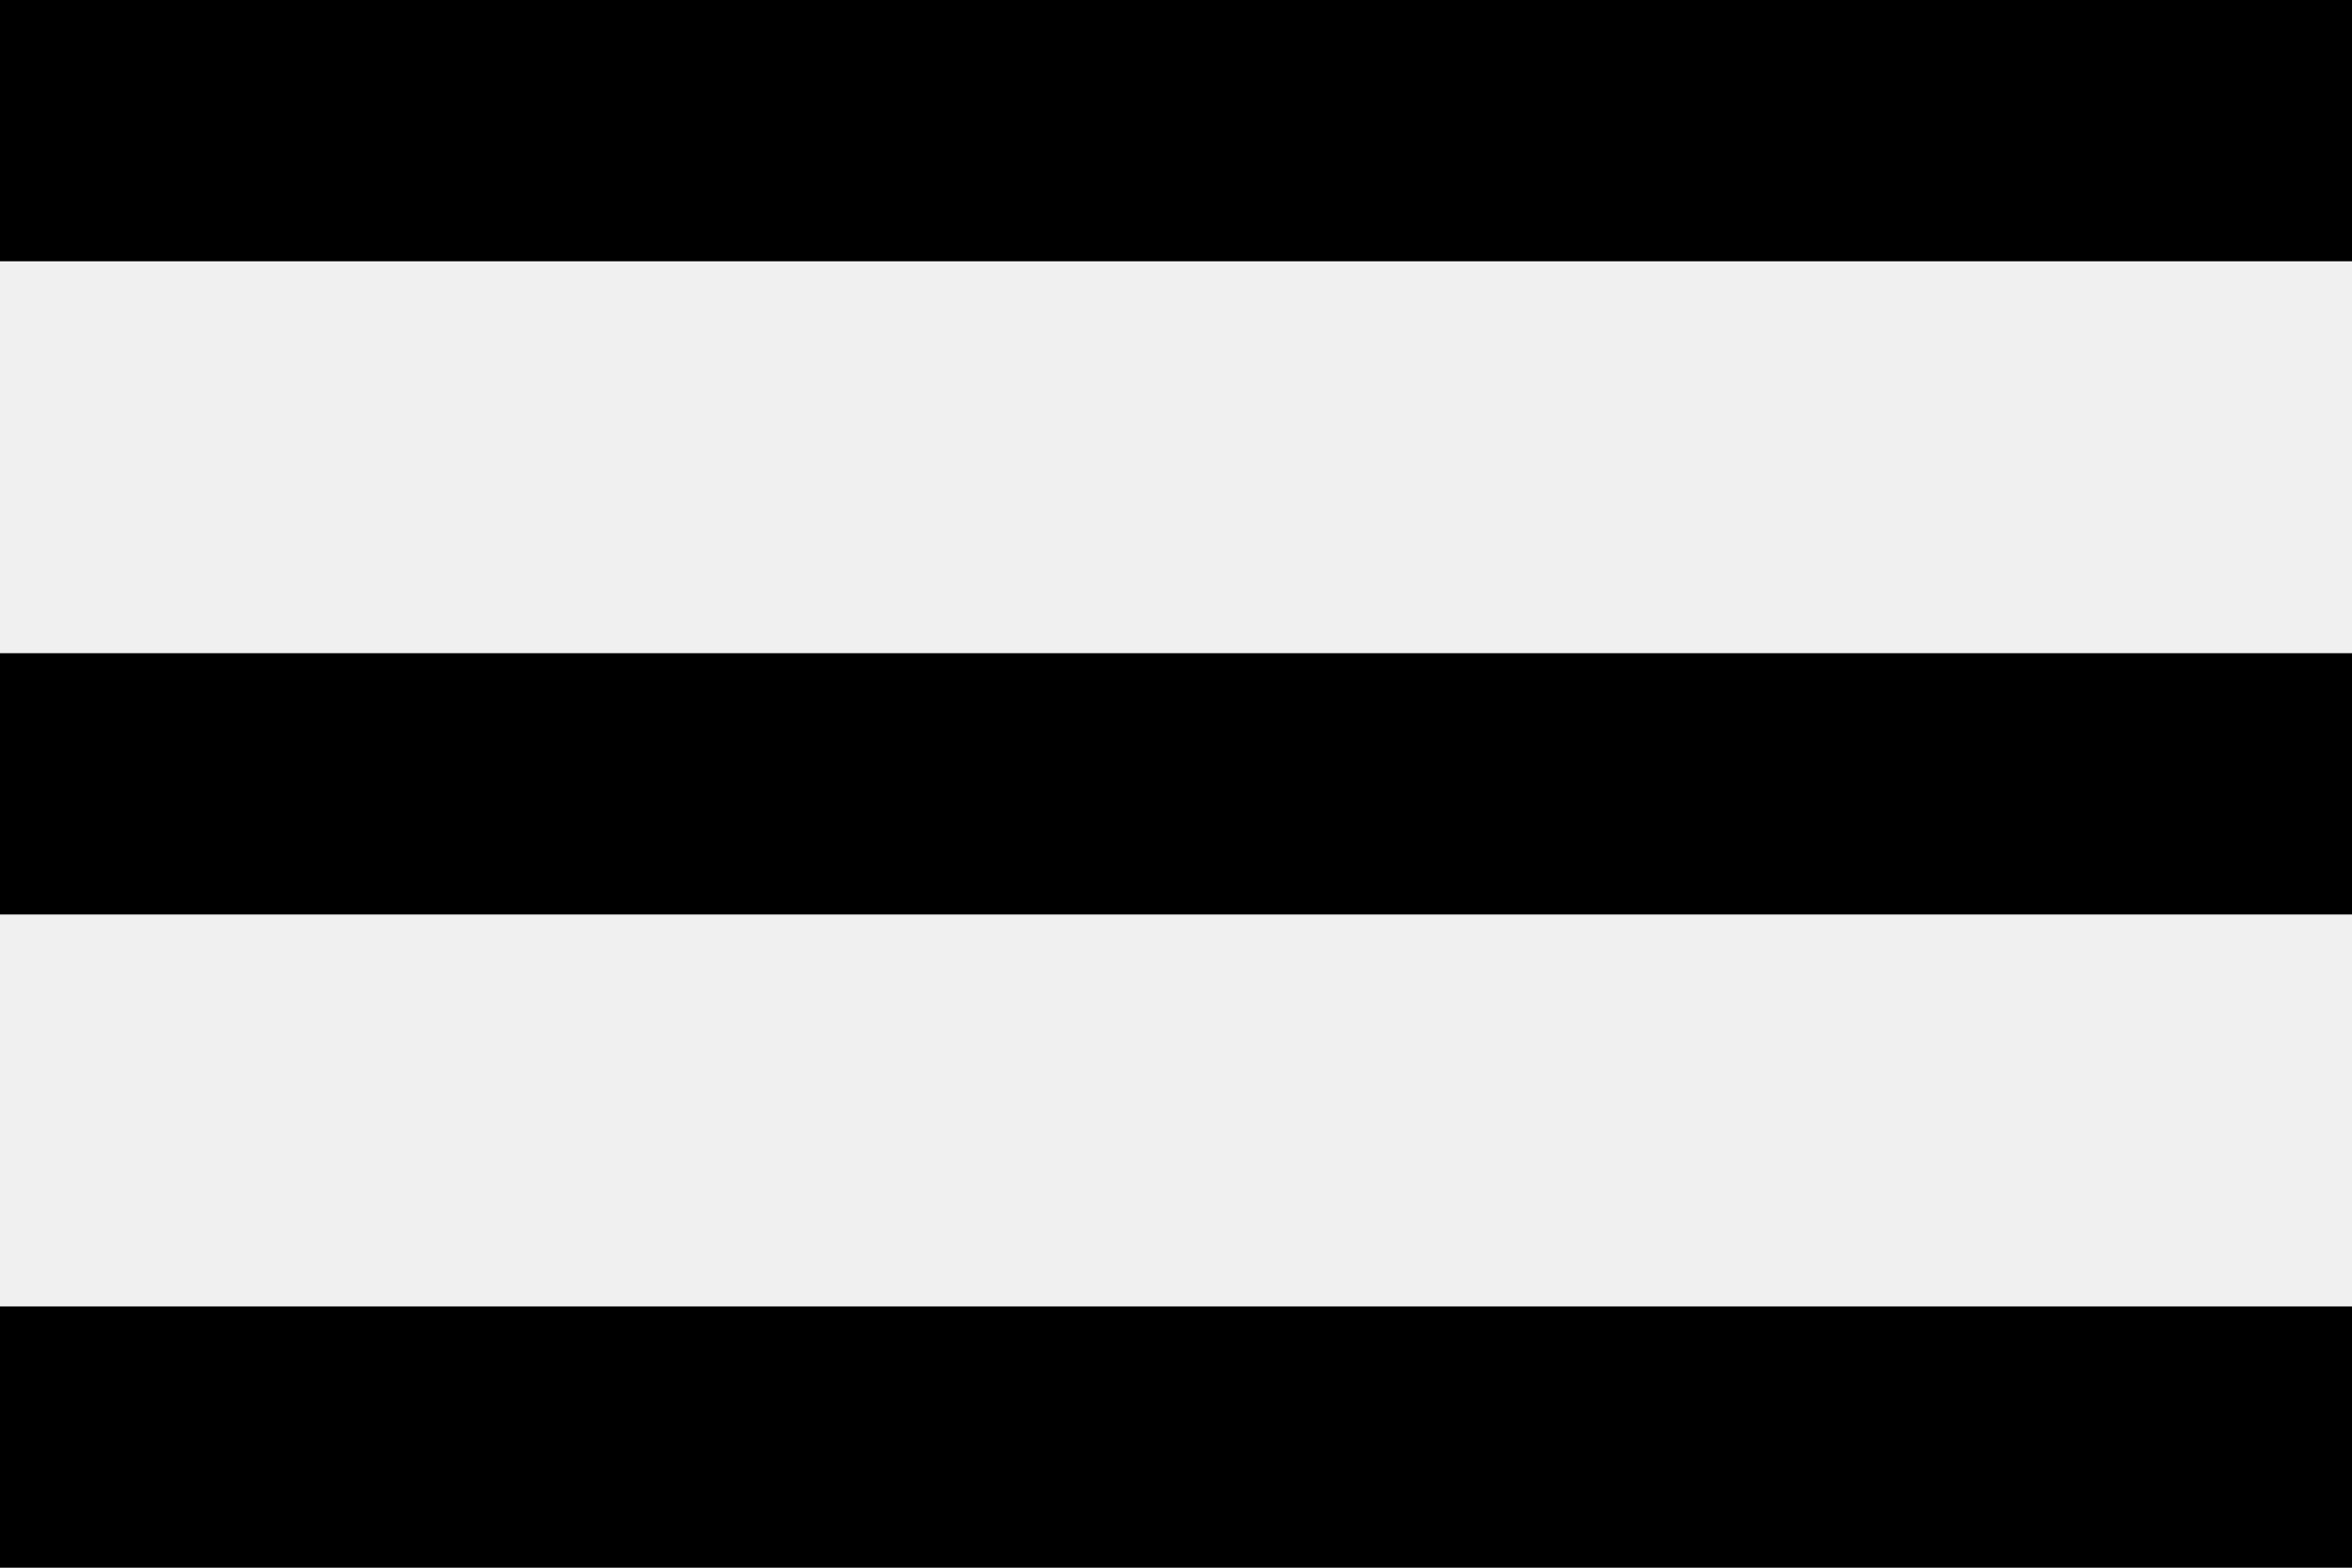
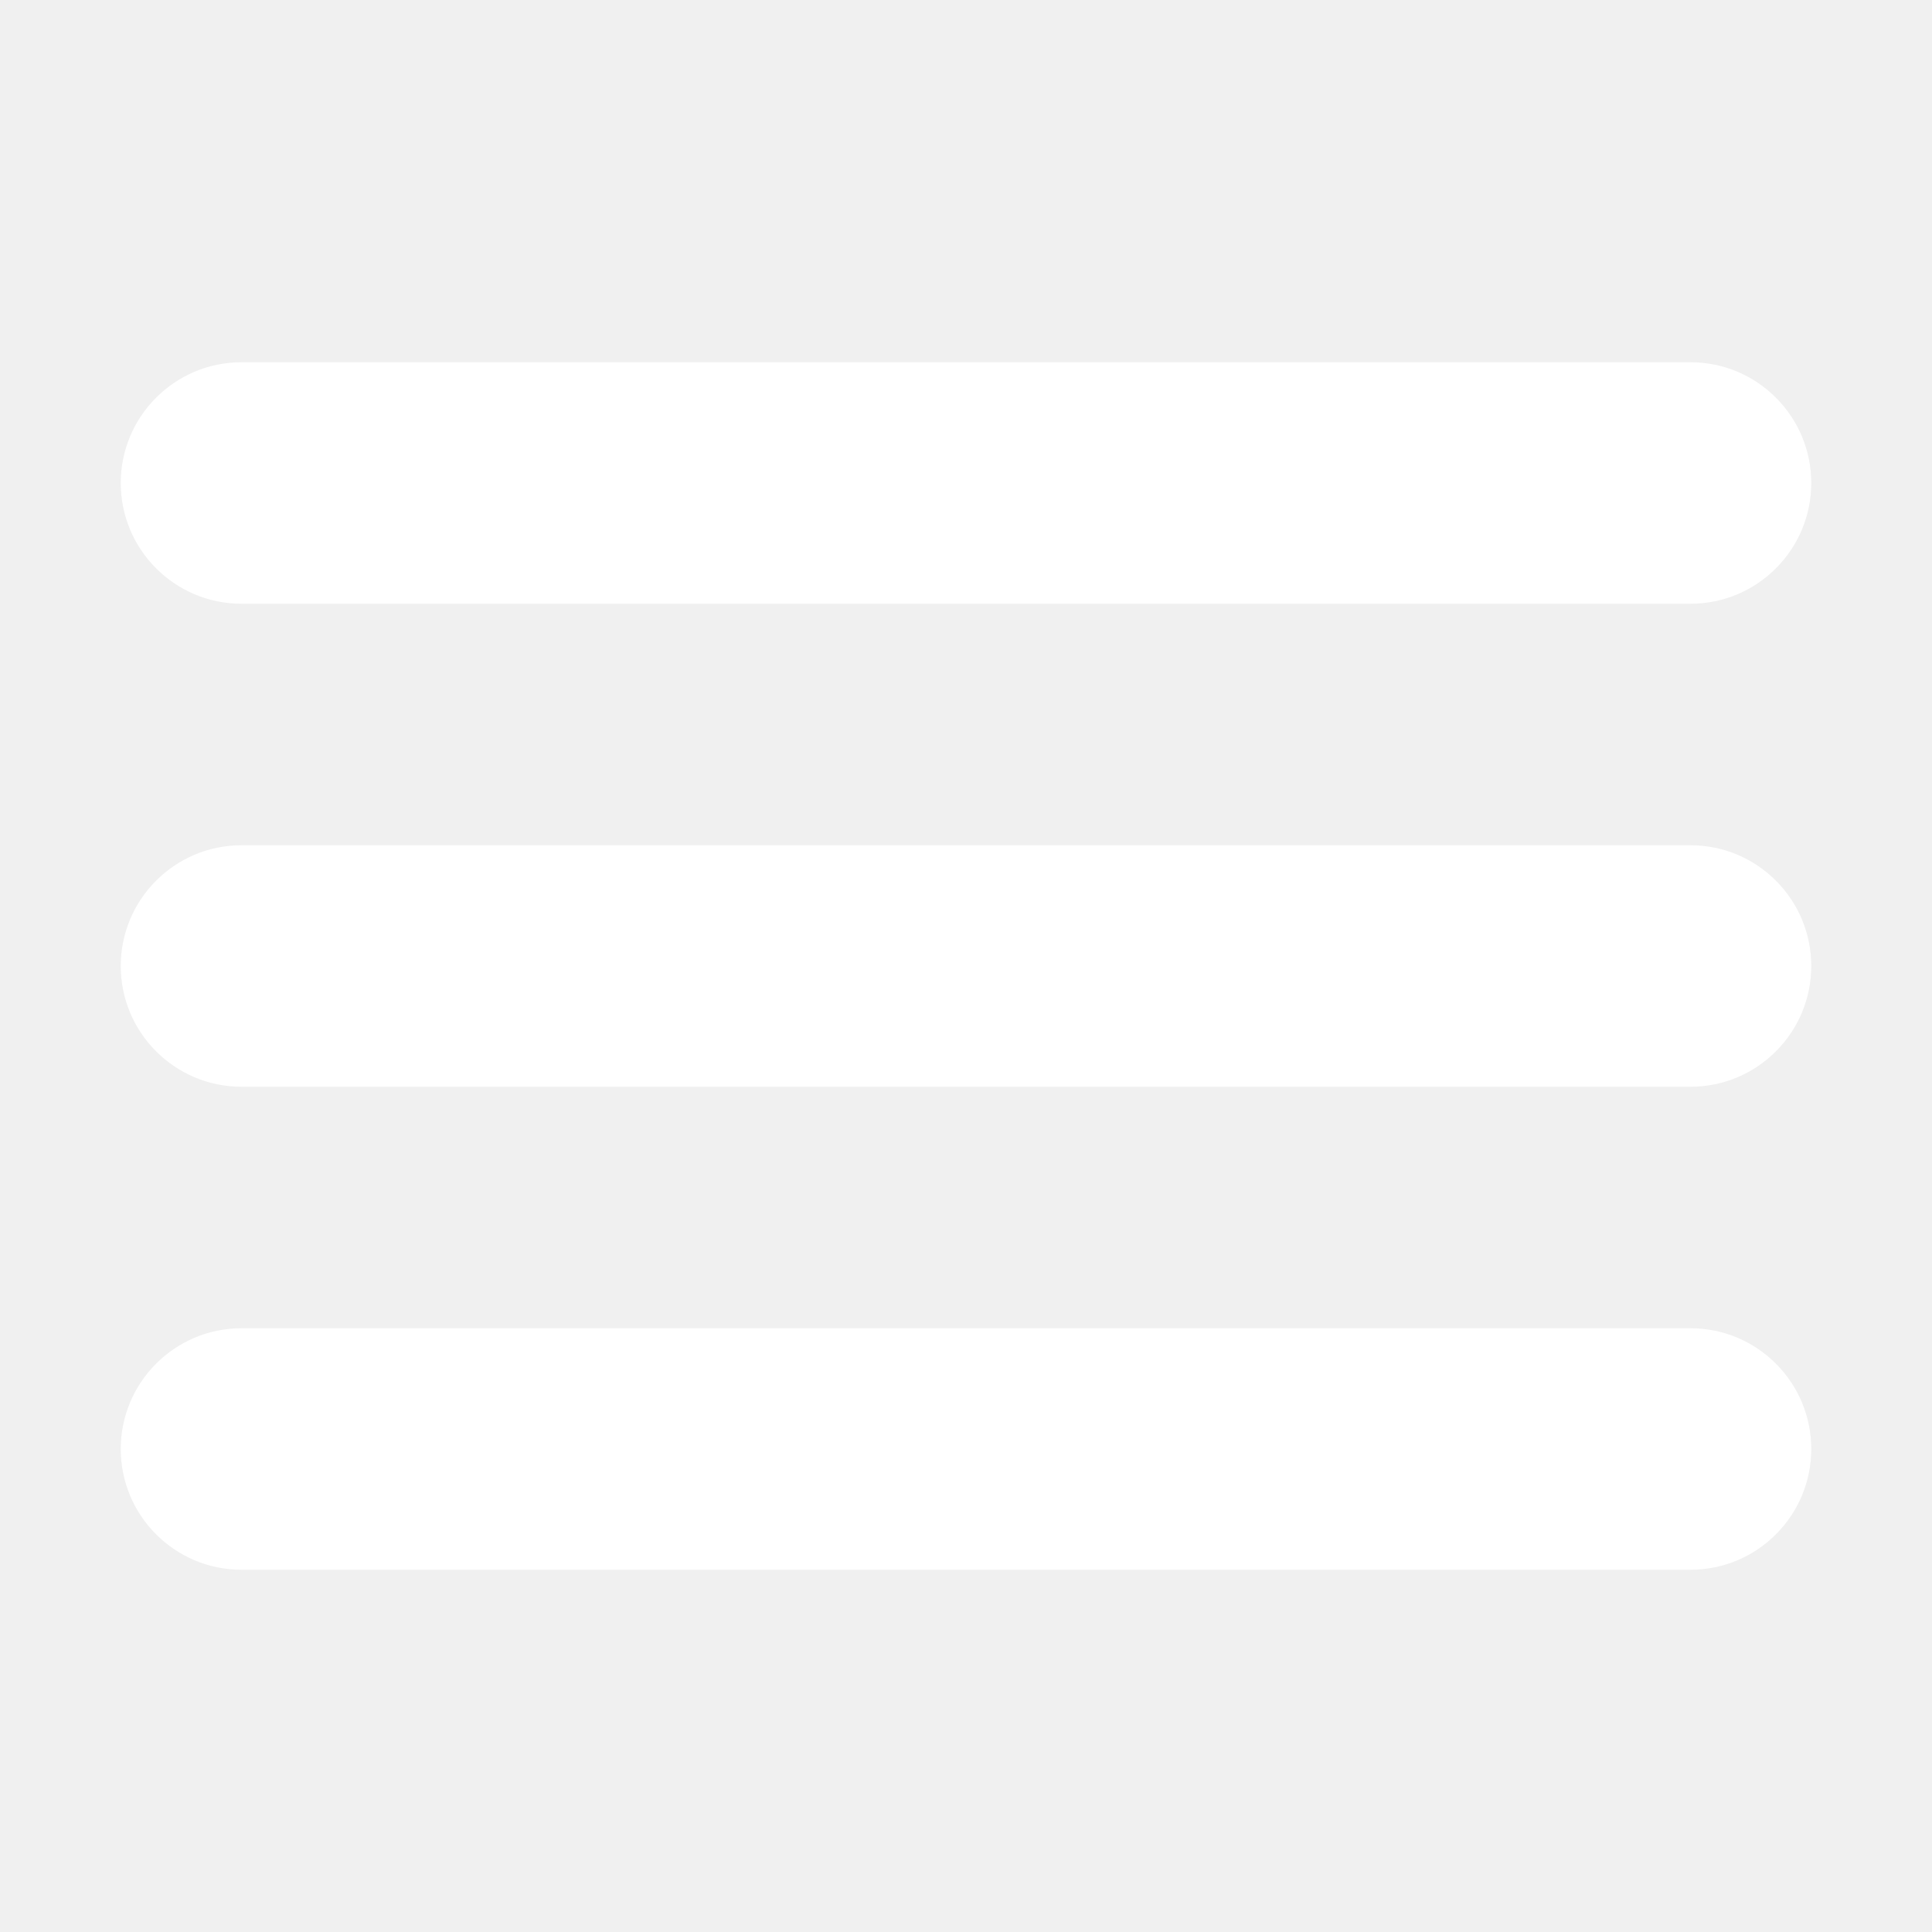
- <svg xmlns="http://www.w3.org/2000/svg" width="18" height="12" viewBox="0 0 18 12">
-   <g id="ham" transform="translate(-328 -25)">
-     <rect id="Rectangle_9" data-name="Rectangle 9" width="18" height="2" transform="translate(328 25)" />
-     <rect id="Rectangle_10" data-name="Rectangle 10" width="18" height="2" transform="translate(328 30)" />
-     <rect id="Rectangle_11" data-name="Rectangle 11" width="18" height="2" transform="translate(328 35)" />
-   </g>
+ <svg xmlns="http://www.w3.org/2000/svg" style="color: white" height="32px" id="Layer_1" version="1.1" viewBox="0 0 32 32" width="32px" xml:space="preserve">
+   <path d="M4,10h24c1.104,0,2-0.896,2-2s-0.896-2-2-2H4C2.896,6,2,6.896,2,8S2.896,10,4,10z M28,14H4c-1.104,0-2,0.896-2,2 s0.896,2,2,2h24c1.104,0,2-0.896,2-2S29.104,14,28,14z M28,22H4c-1.104,0-2,0.896-2,2s0.896,2,2,2h24c1.104,0,2-0.896,2-2 S29.104,22,28,22z" fill="white" />
</svg>
